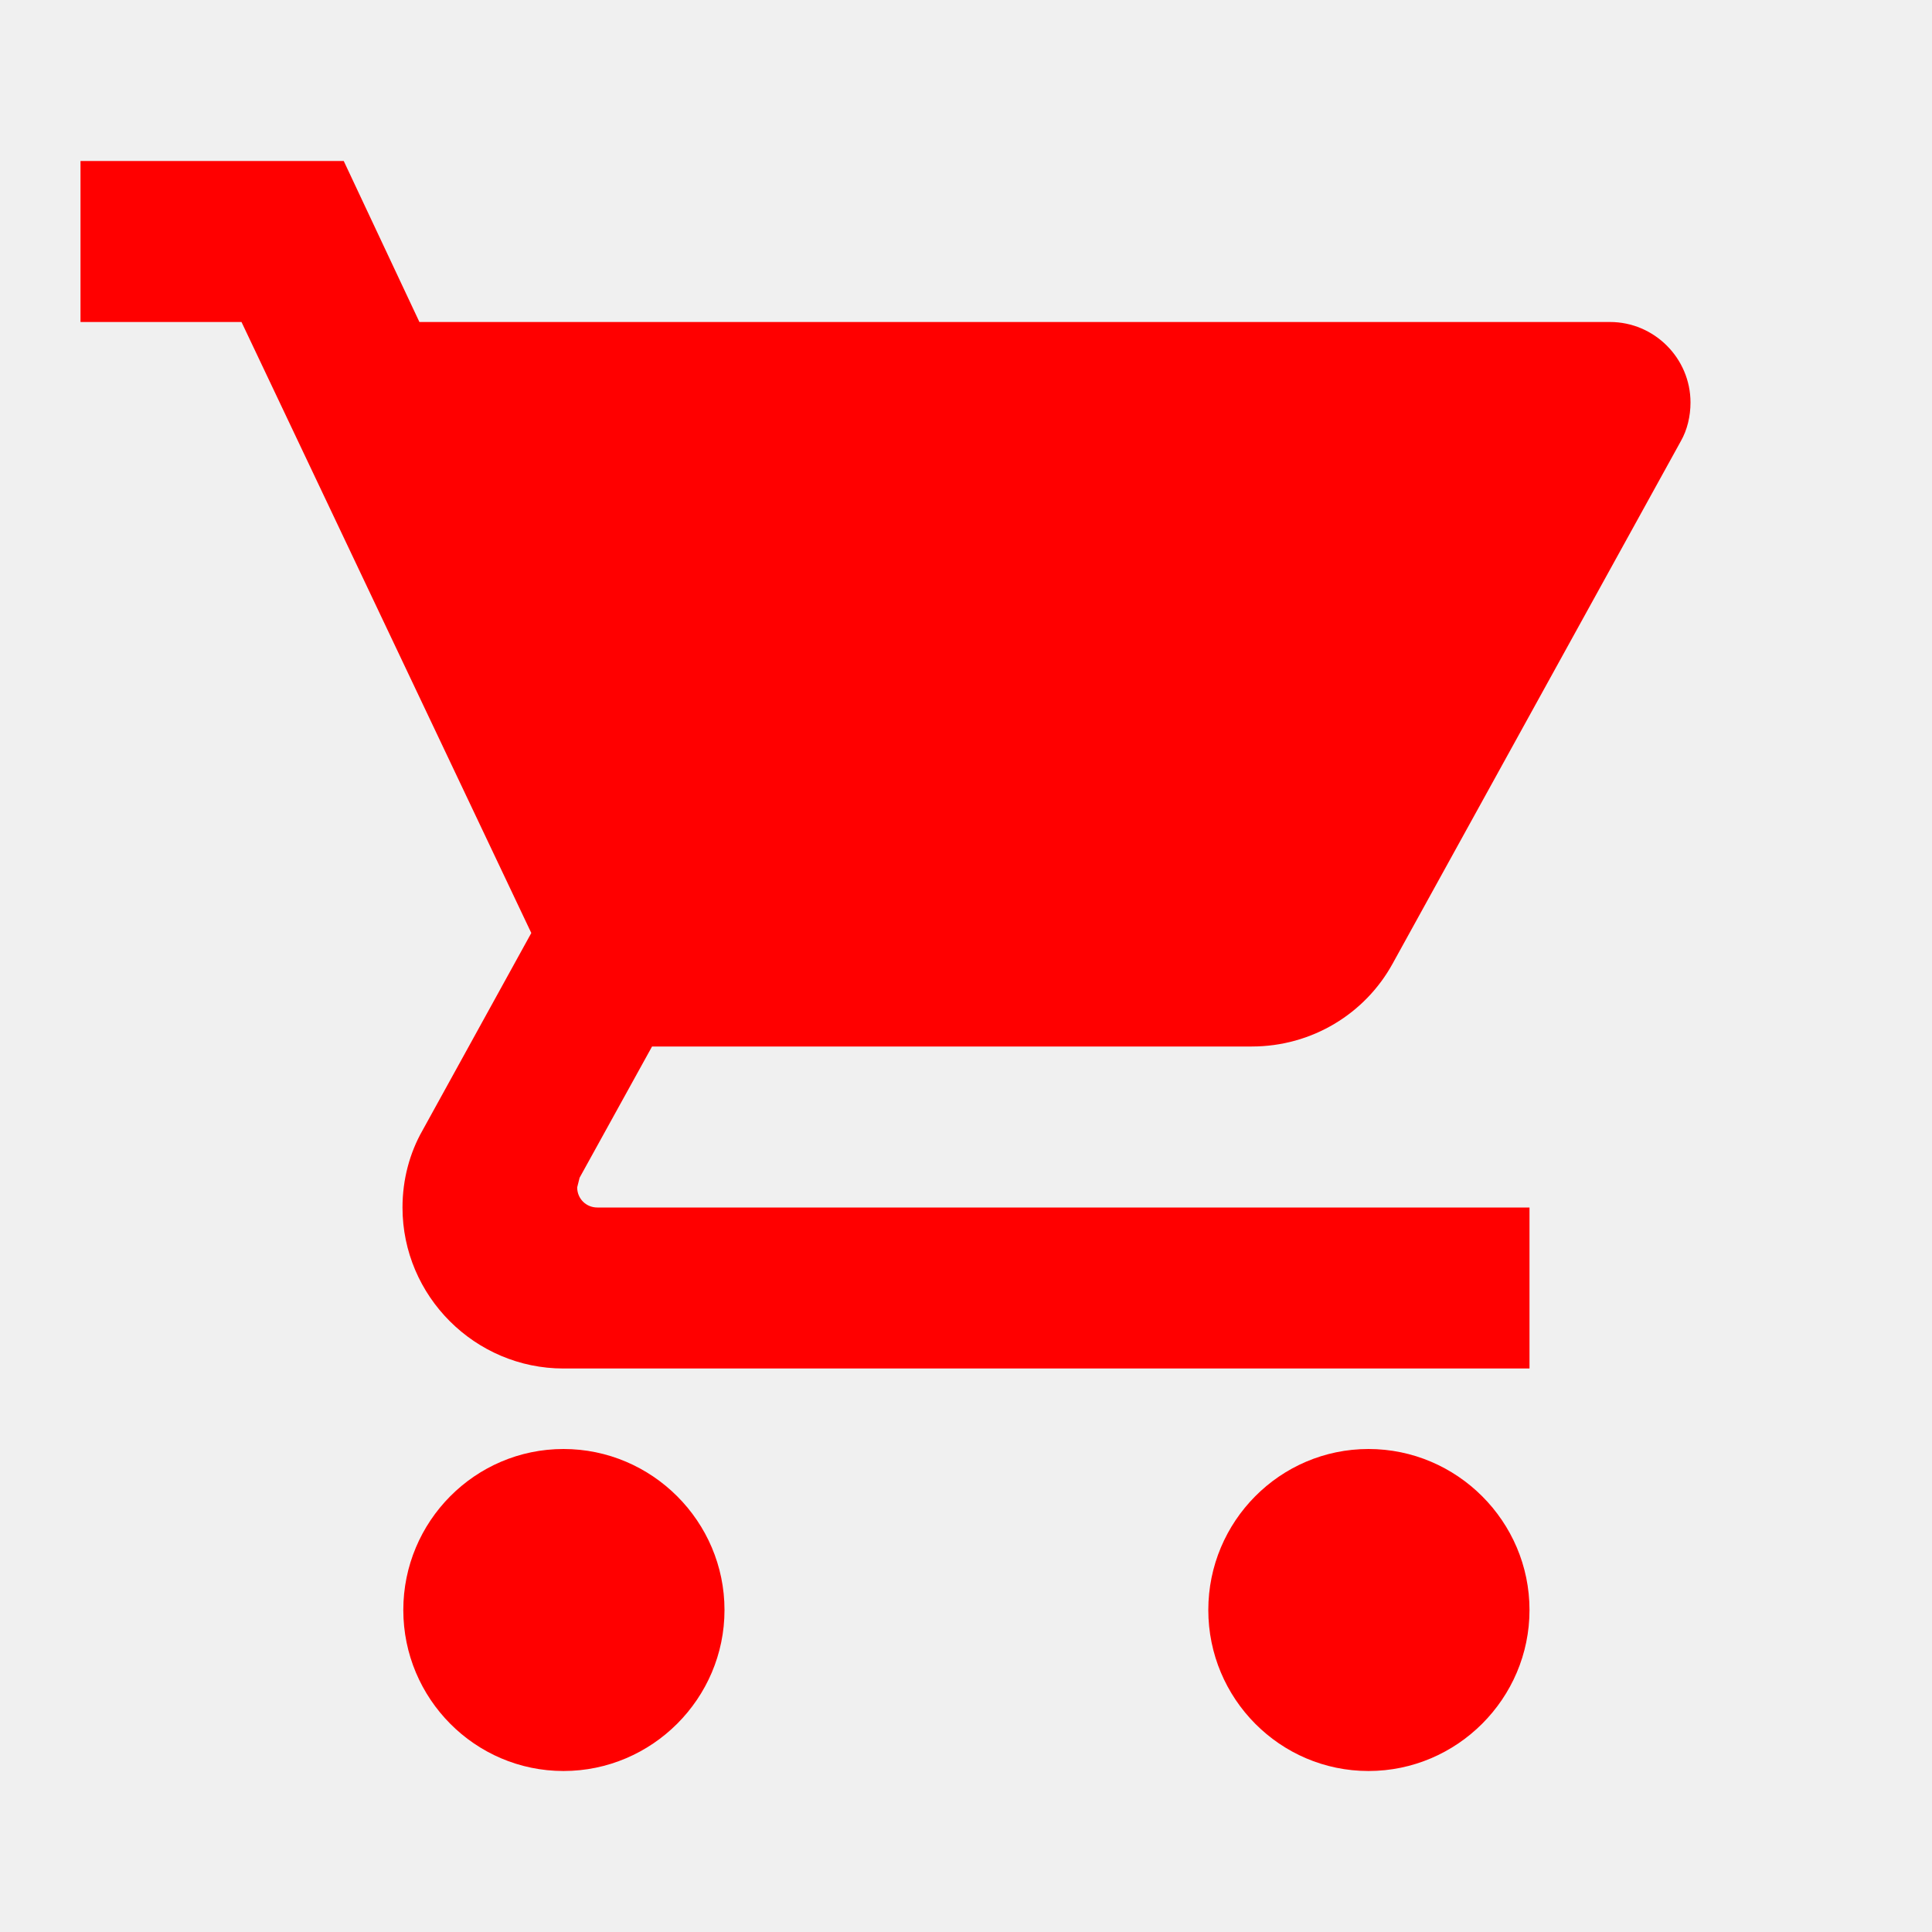
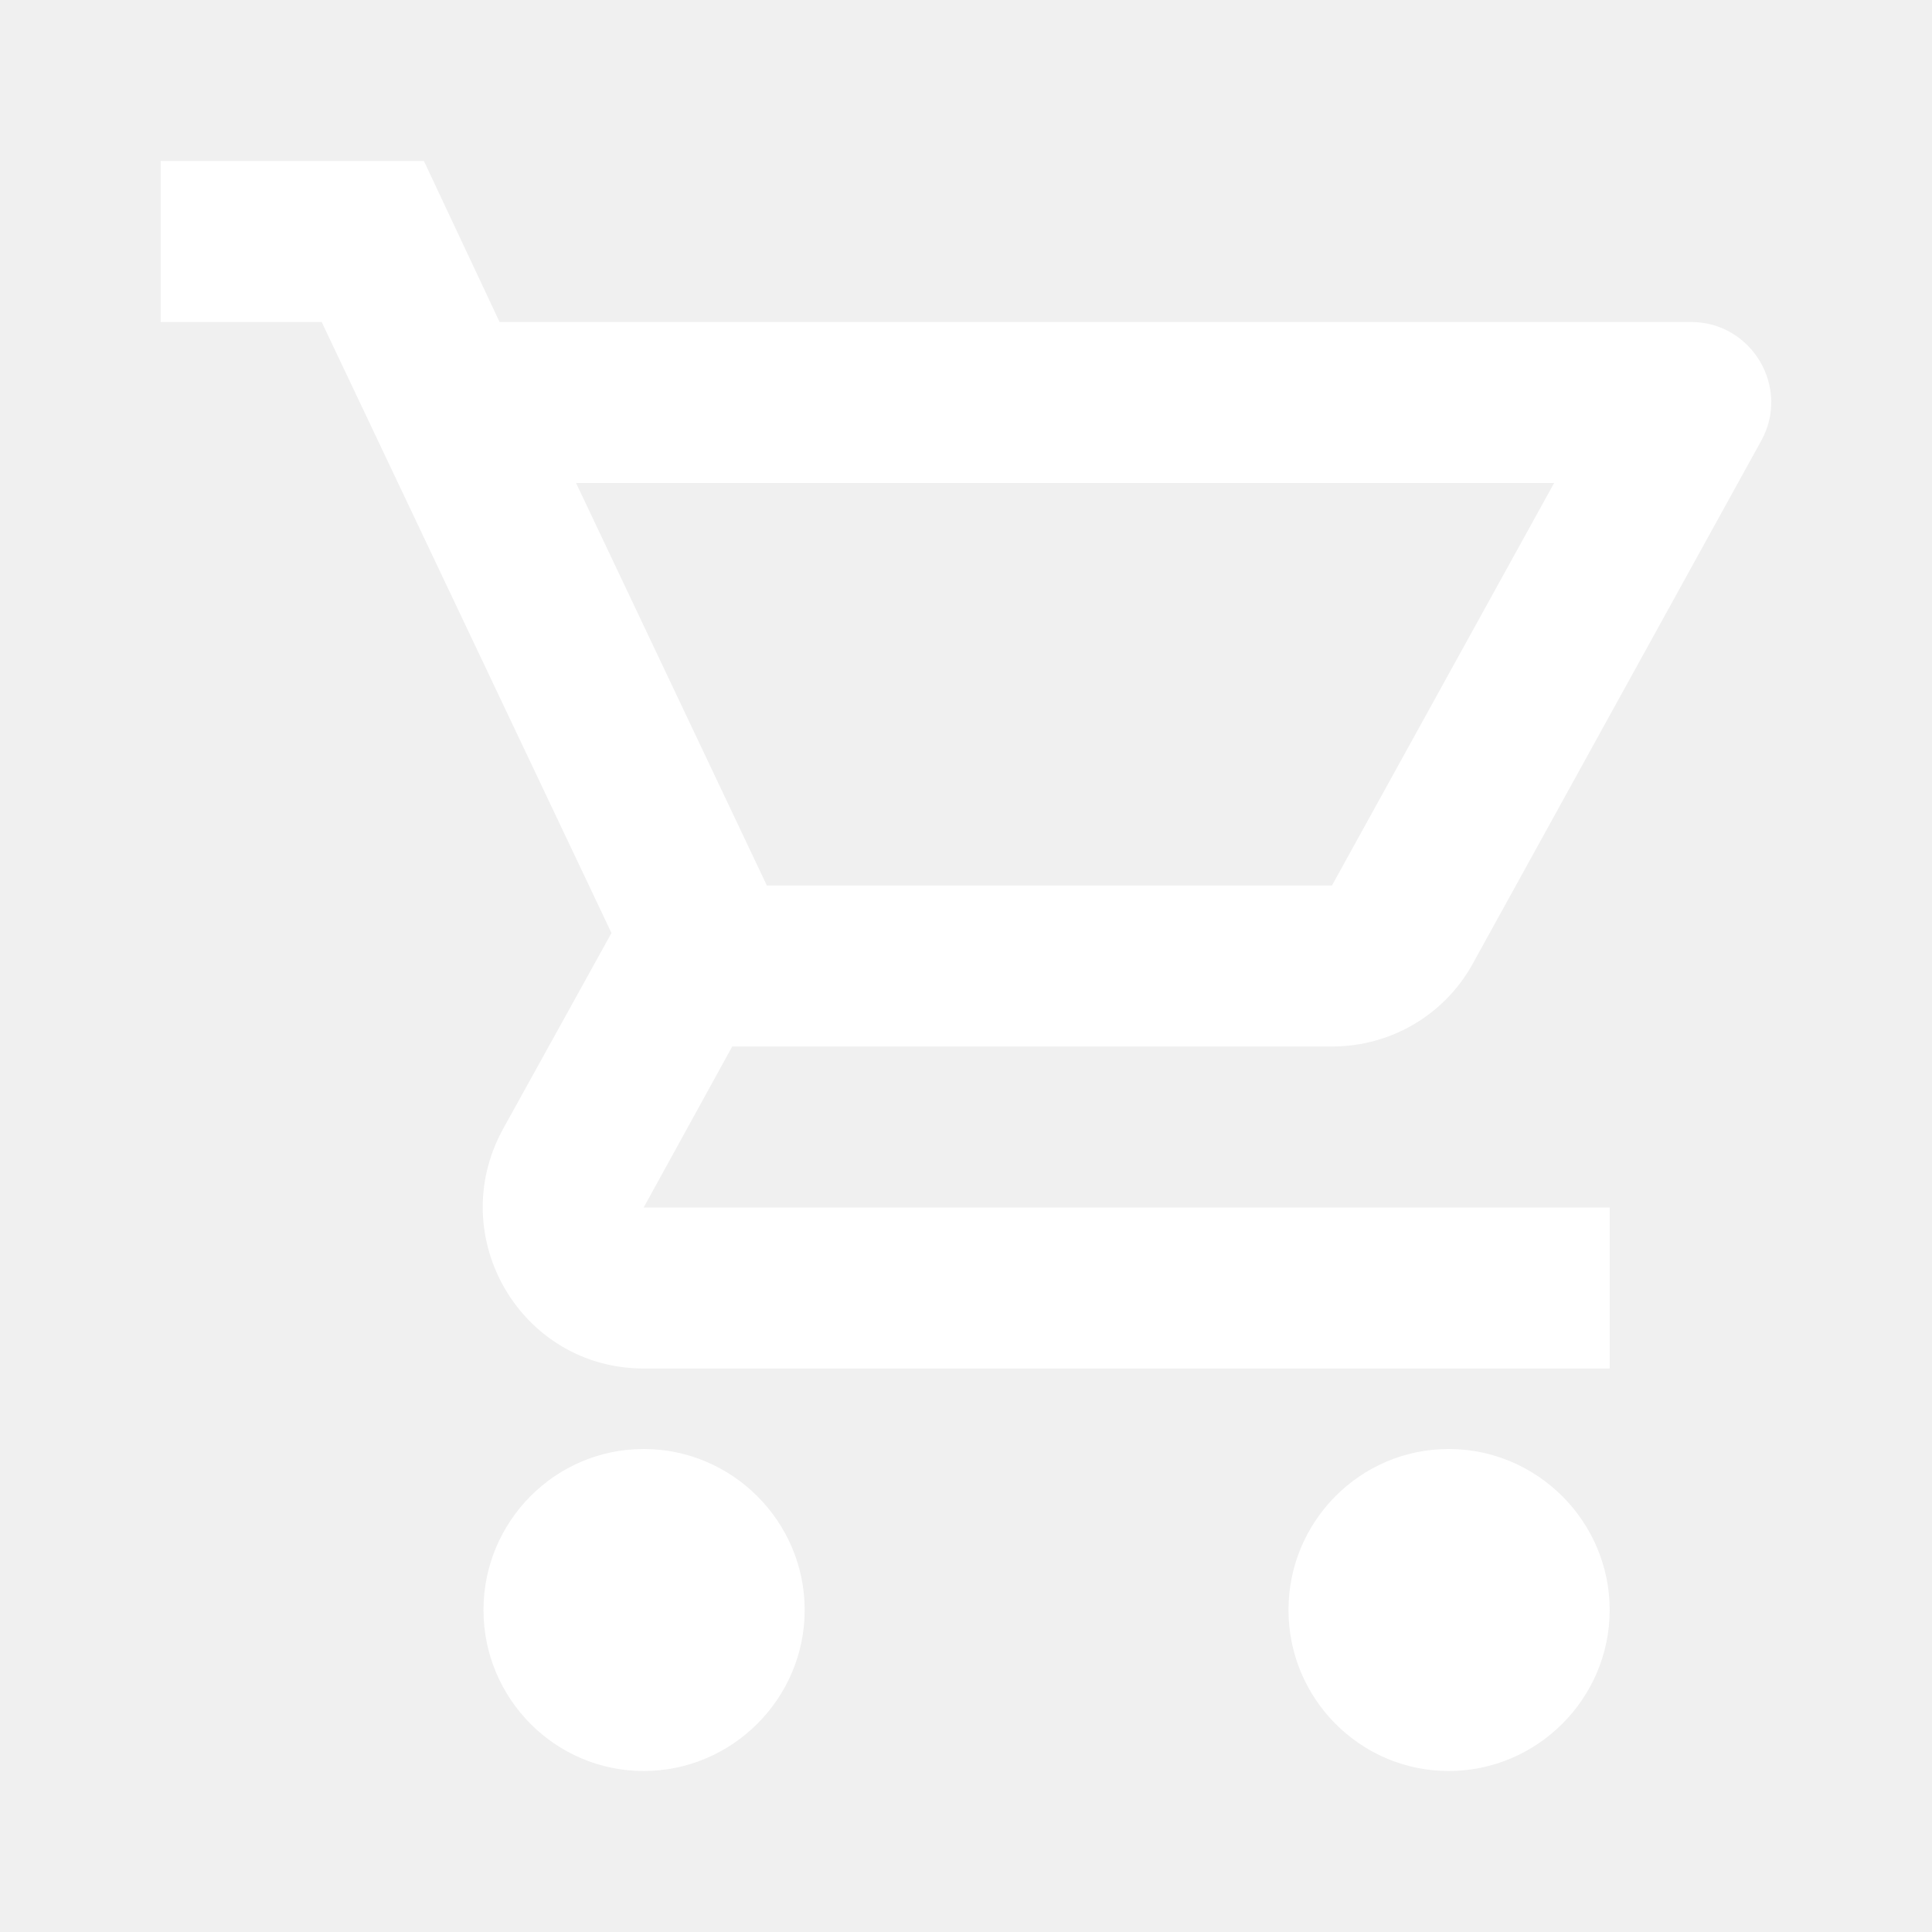
- <svg xmlns="http://www.w3.org/2000/svg" width="24" height="24" viewBox="0 0 24 24" style="fill:red">
-   <path d="M7 18c-1.1 0-1.99.9-1.99 2S5.9 22 7 22s2-.9 2-2-.9-2-2-2zM1 2v2h2l3.6 7.59-1.35 2.45c-.16.28-.25.61-.25.96 0 1.1.9 2 2 2h12v-2H7.42c-.14 0-.25-.11-.25-.25l.03-.12.9-1.63h7.45c.75 0 1.41-.41 1.75-1.03l3.58-6.49c.08-.14.12-.31.12-.48 0-.55-.45-1-1-1H5.21l-.94-2H1zm16 16c-1.1 0-1.99.9-1.99 2s.89 2 1.99 2 2-.9 2-2-.9-2-2-2z" />
-   <path d="M0 0h24v24H0z" fill="none" />
+ <svg xmlns="http://www.w3.org/2000/svg" width="24" height="24" viewBox="0 0 24 24" fill="none">
+   <path fill-rule="evenodd" clip-rule="evenodd" d="M16.546 13C17.296 13 17.956 12.59 18.296 11.97L21.876 5.48C22.246 4.82 21.766 4 21.006 4H6.206L5.266 2H1.996V4H3.996L7.596 11.59L6.246 14.03C5.516 15.37 6.476 17 7.996 17H19.996V15H7.996L9.096 13H16.546ZM6.006 20C6.006 18.9 6.896 18 7.996 18C9.096 18 9.996 18.9 9.996 20C9.996 21.1 9.096 22 7.996 22C6.896 22 6.006 21.1 6.006 20ZM16.006 20C16.006 18.9 16.896 18 17.996 18C19.096 18 19.996 18.9 19.996 20C19.996 21.1 19.096 22 17.996 22C16.896 22 16.006 21.1 16.006 20ZM19.306 6H7.156L9.526 11H16.546L19.306 6Z" fill="white" />
</svg>
